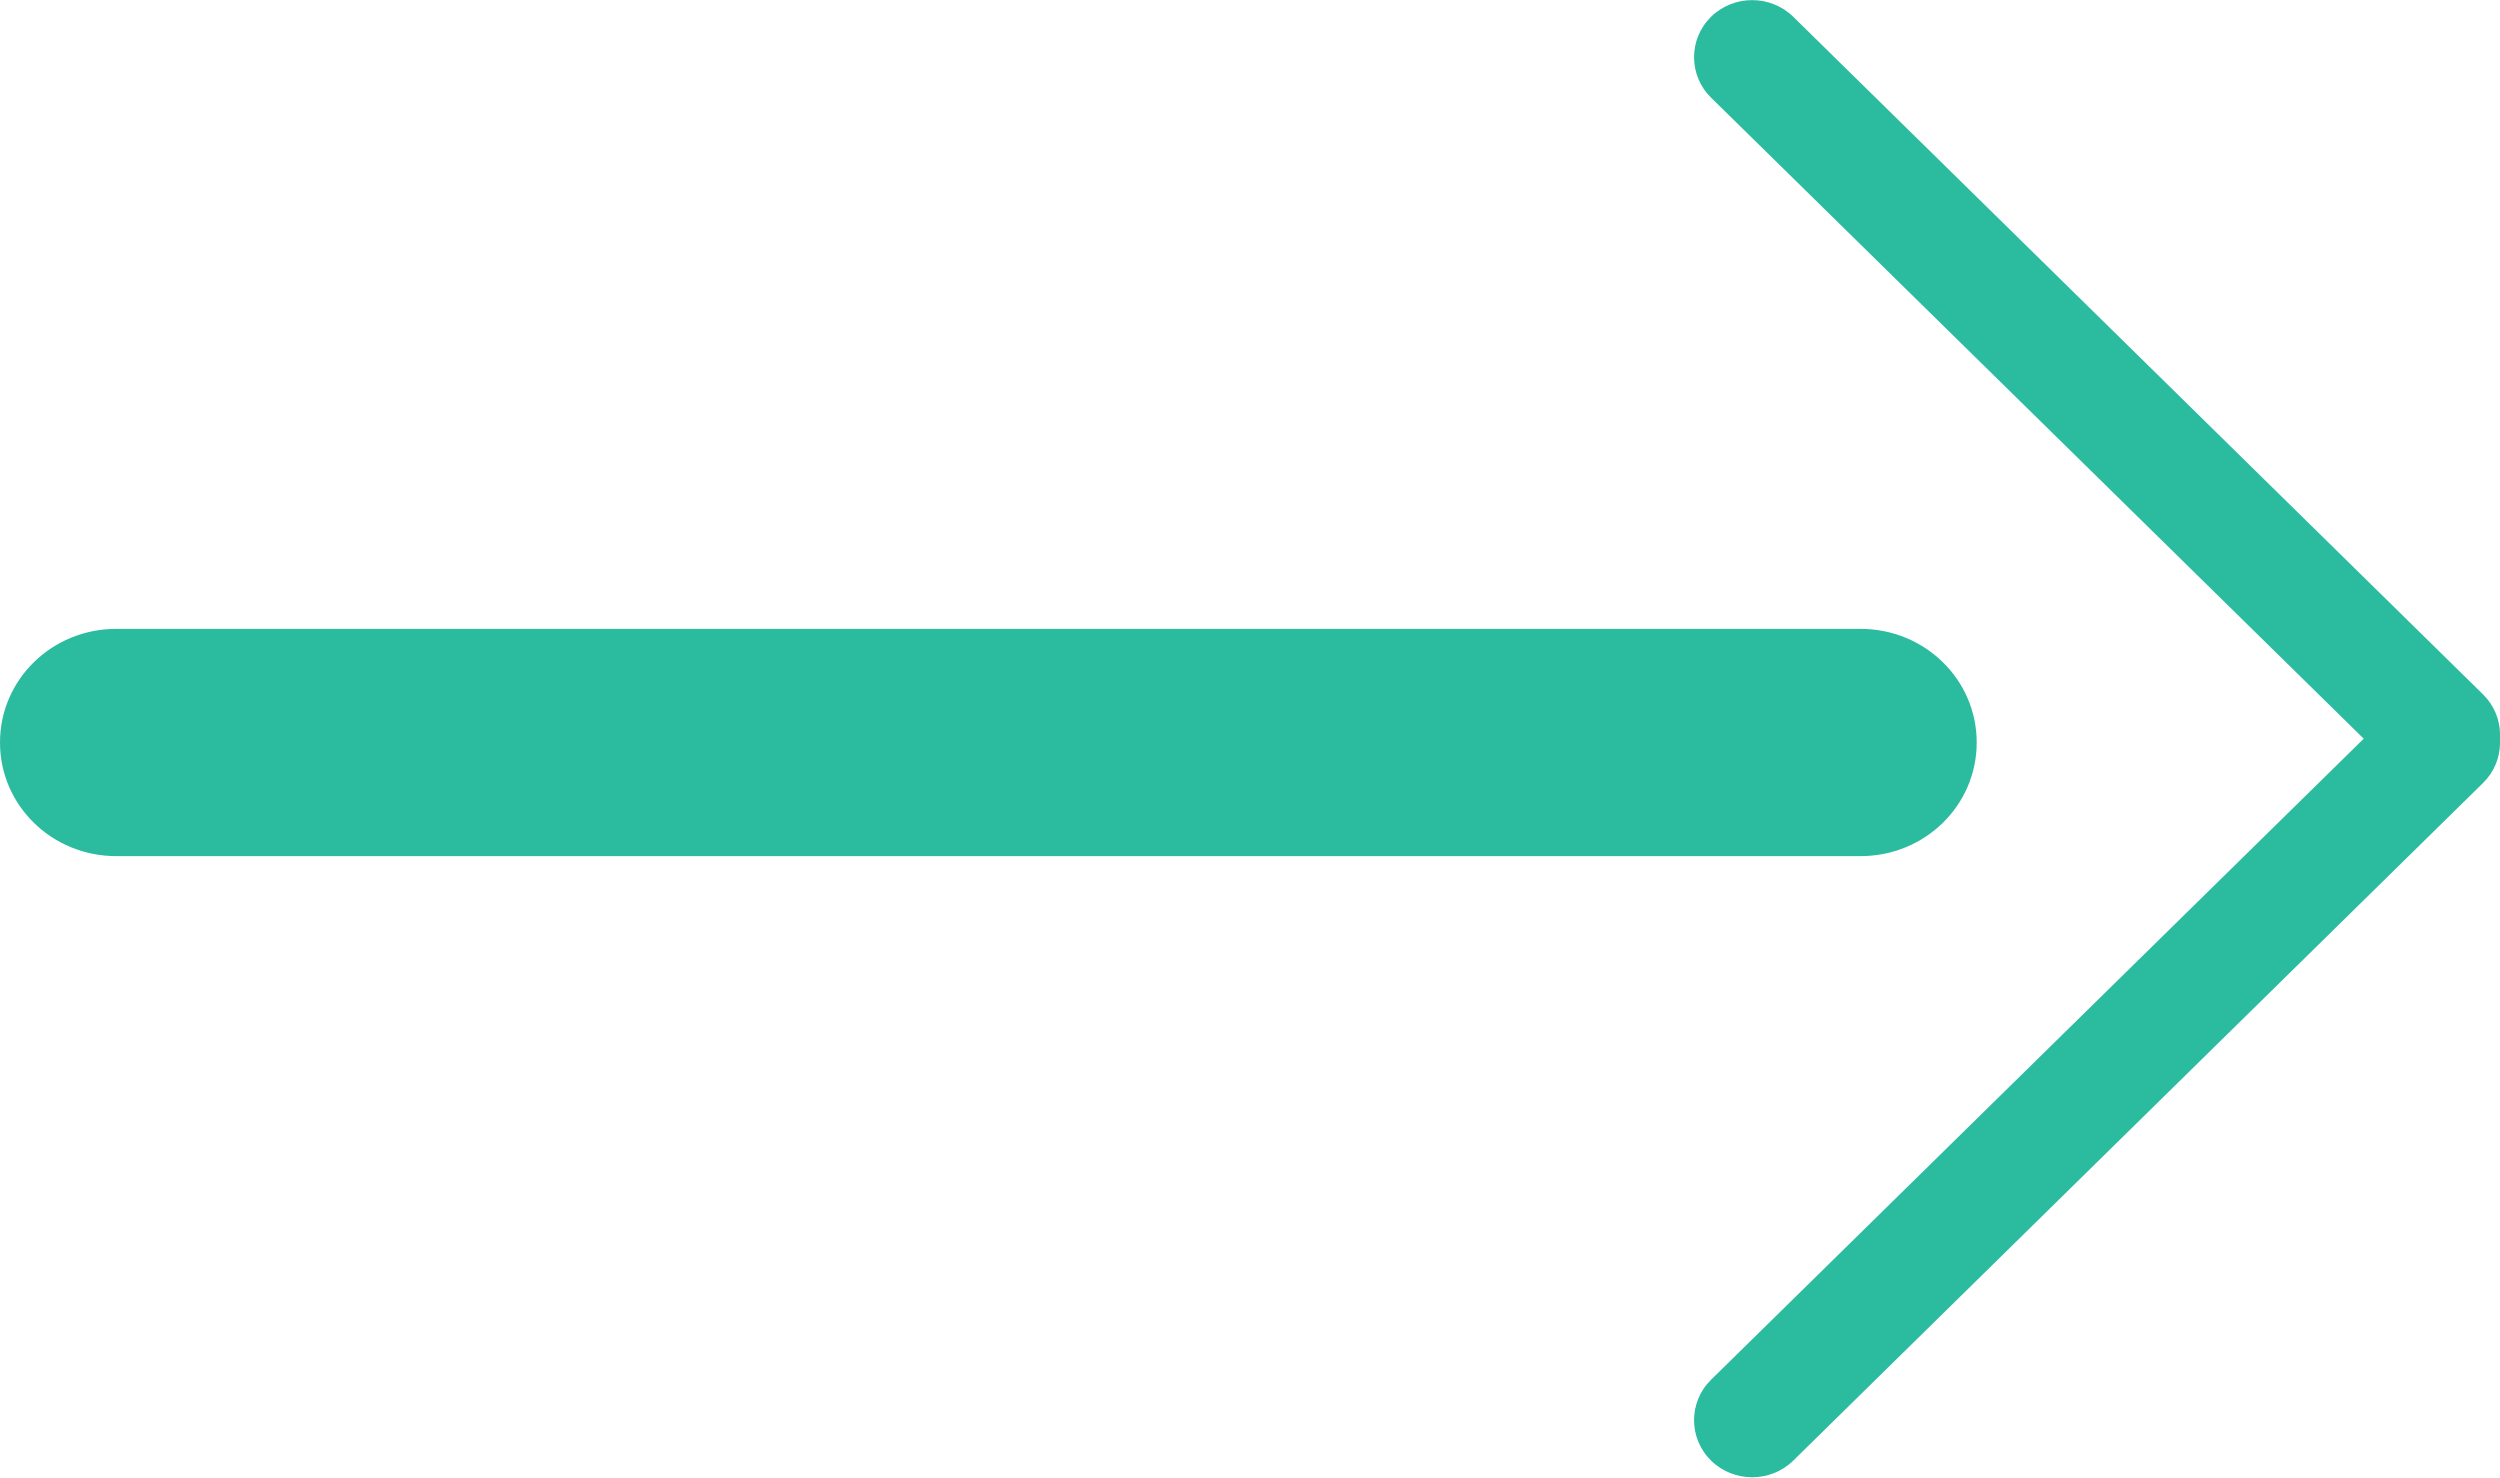
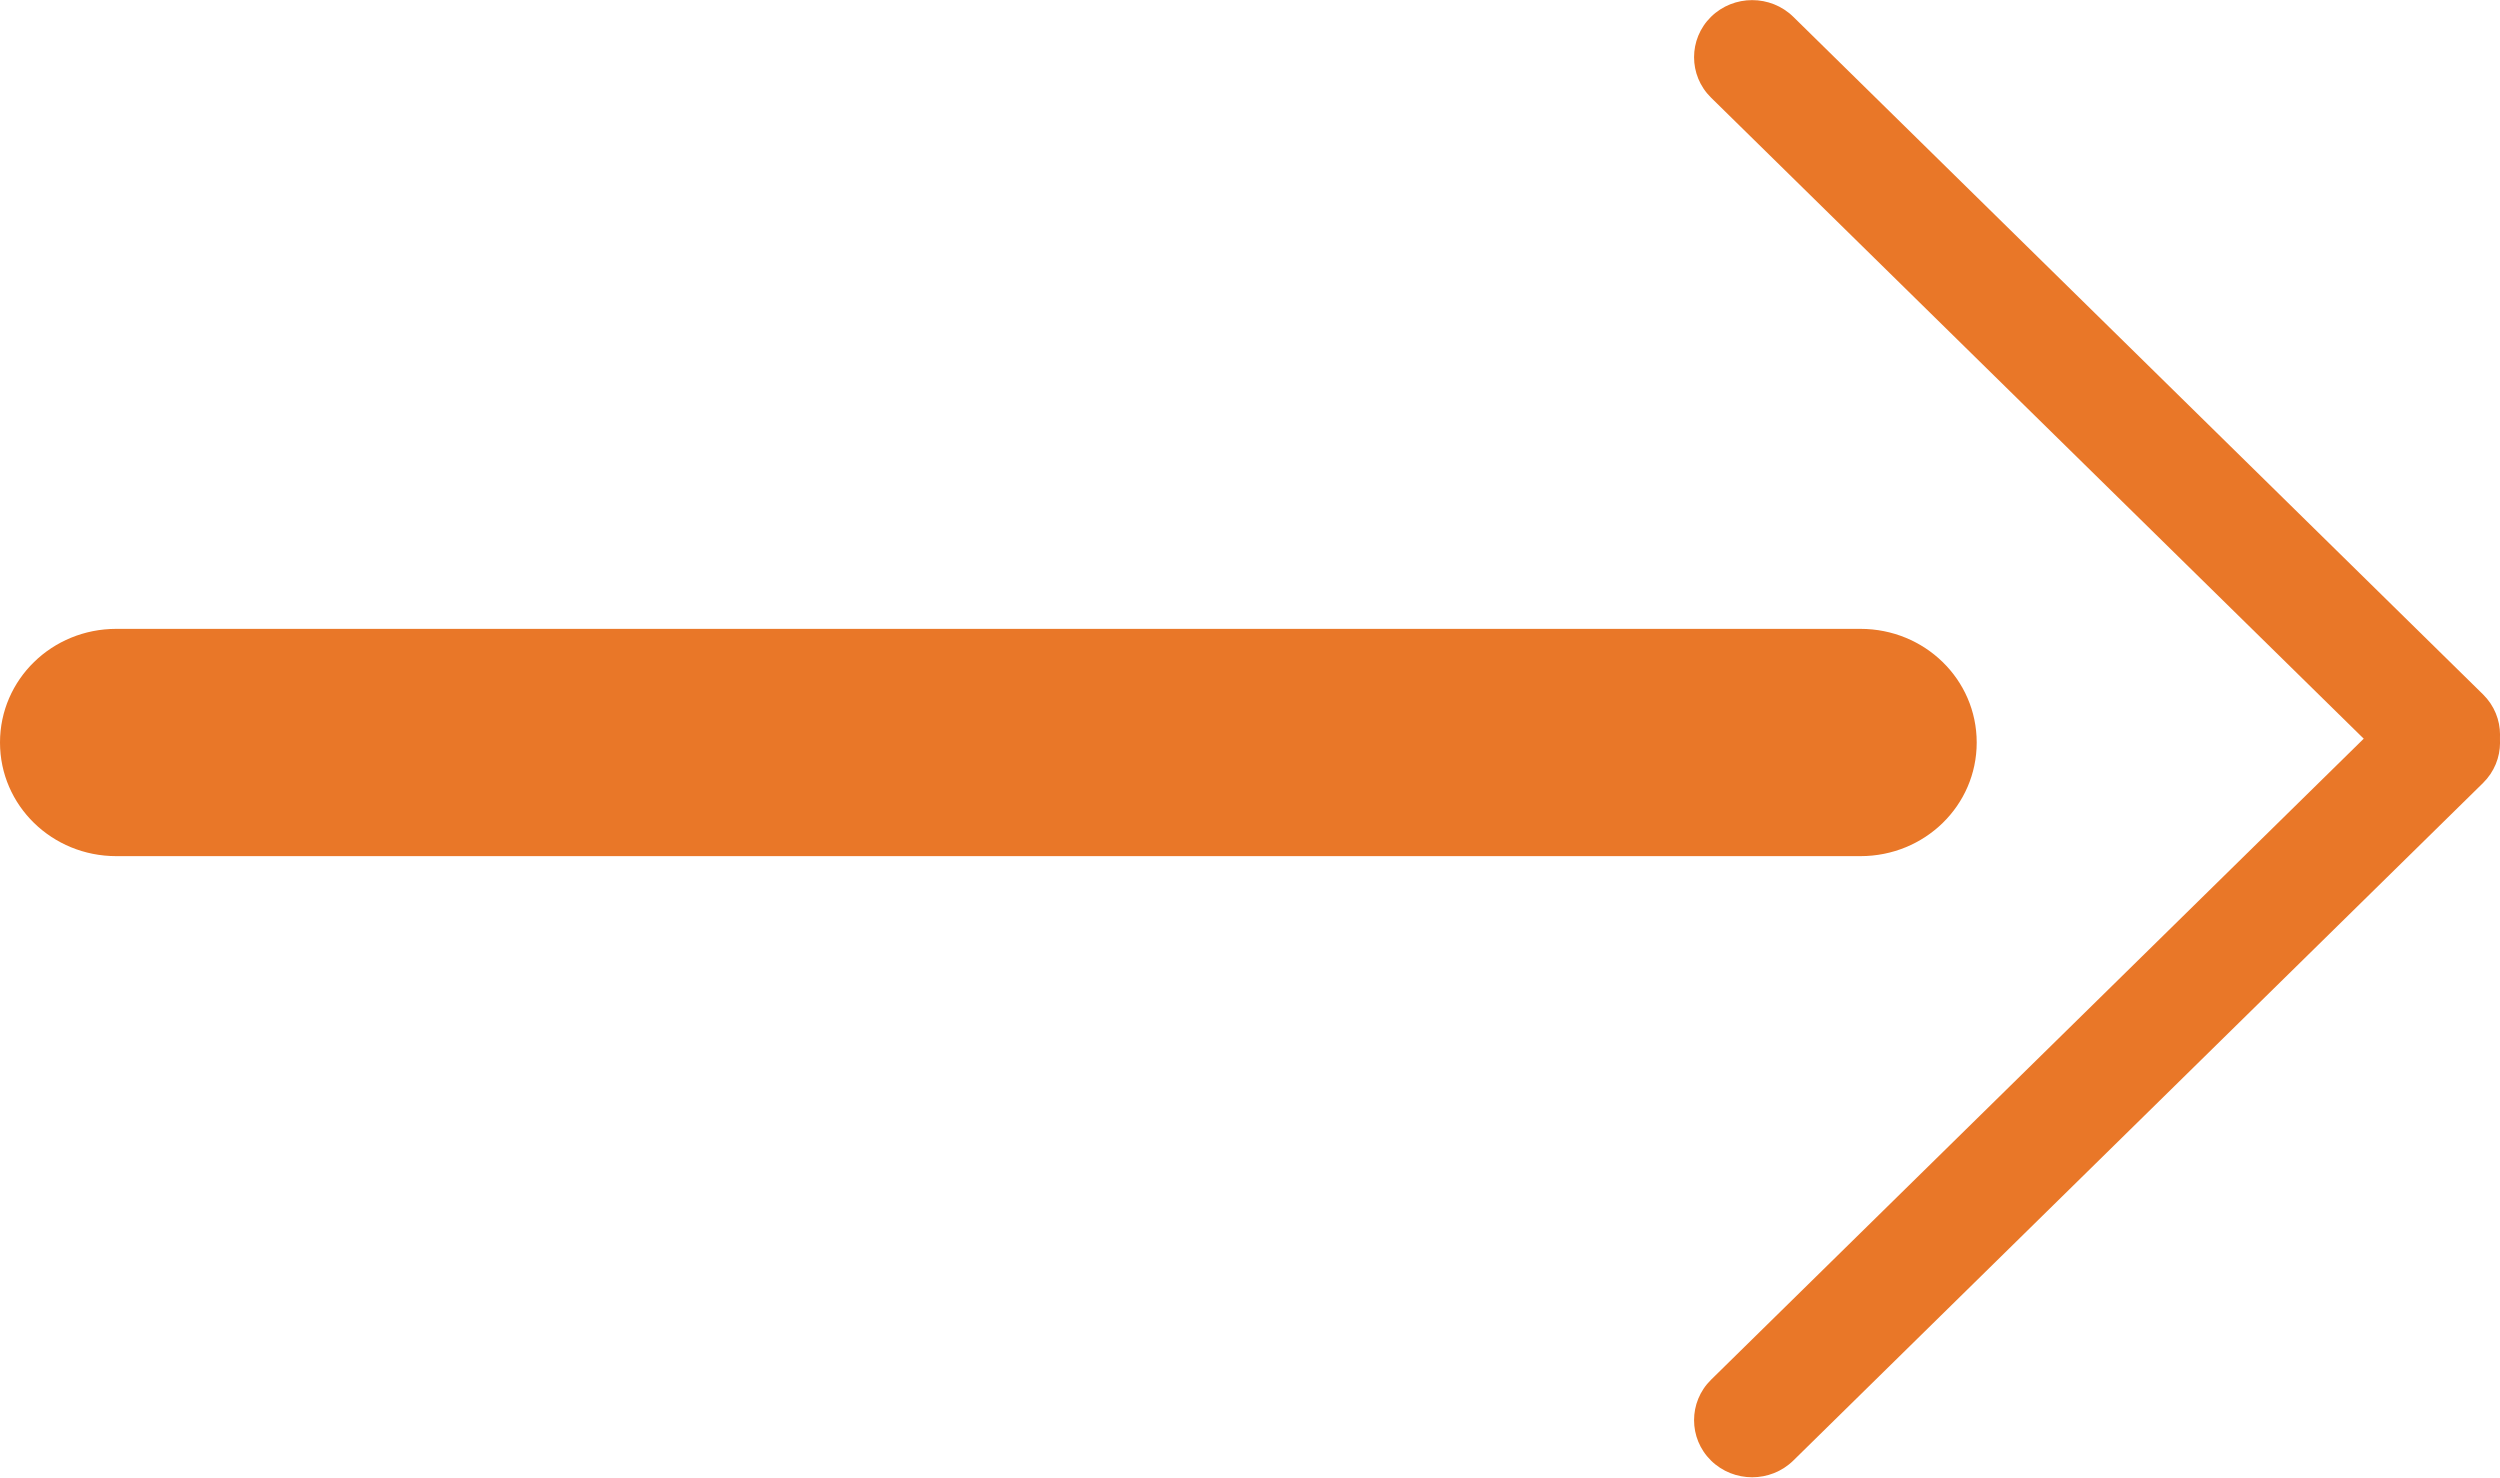
<svg xmlns="http://www.w3.org/2000/svg" version="1.1" id="Layer_1" x="0px" y="0px" width="22px" height="13px" viewBox="0 0 22 13" enable-background="new 0 0 22 13" xml:space="preserve">
  <g>
-     <path fill="#2BBCA0" d="M16.372,7.534H1.023C0.458,7.534,0,7.089,0,6.534s0.458-1,1.023-1h15.349c0.565,0,1.023,0.445,1.023,1   S16.938,7.534,16.372,7.534z" />
-     <path fill="#2BBCA0" d="M15.419,13c-0.131,0-0.262-0.049-0.362-0.147c-0.199-0.196-0.199-0.515,0-0.711l6.07-5.962   c0.199-0.197,0.523-0.197,0.724,0c0.199,0.196,0.199,0.514,0,0.71l-6.07,5.963C15.681,12.951,15.55,13,15.419,13z" />
-     <path fill="#2BBCA0" d="M21.488,6.968c-0.131,0-0.262-0.049-0.361-0.147l-6.07-5.962c-0.199-0.196-0.199-0.515,0-0.711   c0.2-0.196,0.524-0.196,0.724,0l6.07,5.963c0.199,0.196,0.199,0.514,0,0.71C21.75,6.919,21.619,6.968,21.488,6.968z" />
+     <path fill="#E97728" d="M16.372,7.534H1.023C0.458,7.534,0,7.089,0,6.534s0.458-1,1.023-1h15.349c0.565,0,1.023,0.445,1.023,1   S16.938,7.534,16.372,7.534z" />
+     <path fill="#E97728" d="M15.419,13c-0.131,0-0.262-0.049-0.362-0.147c-0.199-0.196-0.199-0.515,0-0.711l6.07-5.962   c0.199-0.197,0.523-0.197,0.724,0c0.199,0.196,0.199,0.514,0,0.71l-6.07,5.963C15.681,12.951,15.55,13,15.419,13z" />
+     <path fill="#E97728" d="M21.488,6.968c-0.131,0-0.262-0.049-0.361-0.147l-6.07-5.962c-0.199-0.196-0.199-0.515,0-0.711   c0.2-0.196,0.524-0.196,0.724,0l6.07,5.963c0.199,0.196,0.199,0.514,0,0.71C21.75,6.919,21.619,6.968,21.488,6.968z" />
  </g>
</svg>
